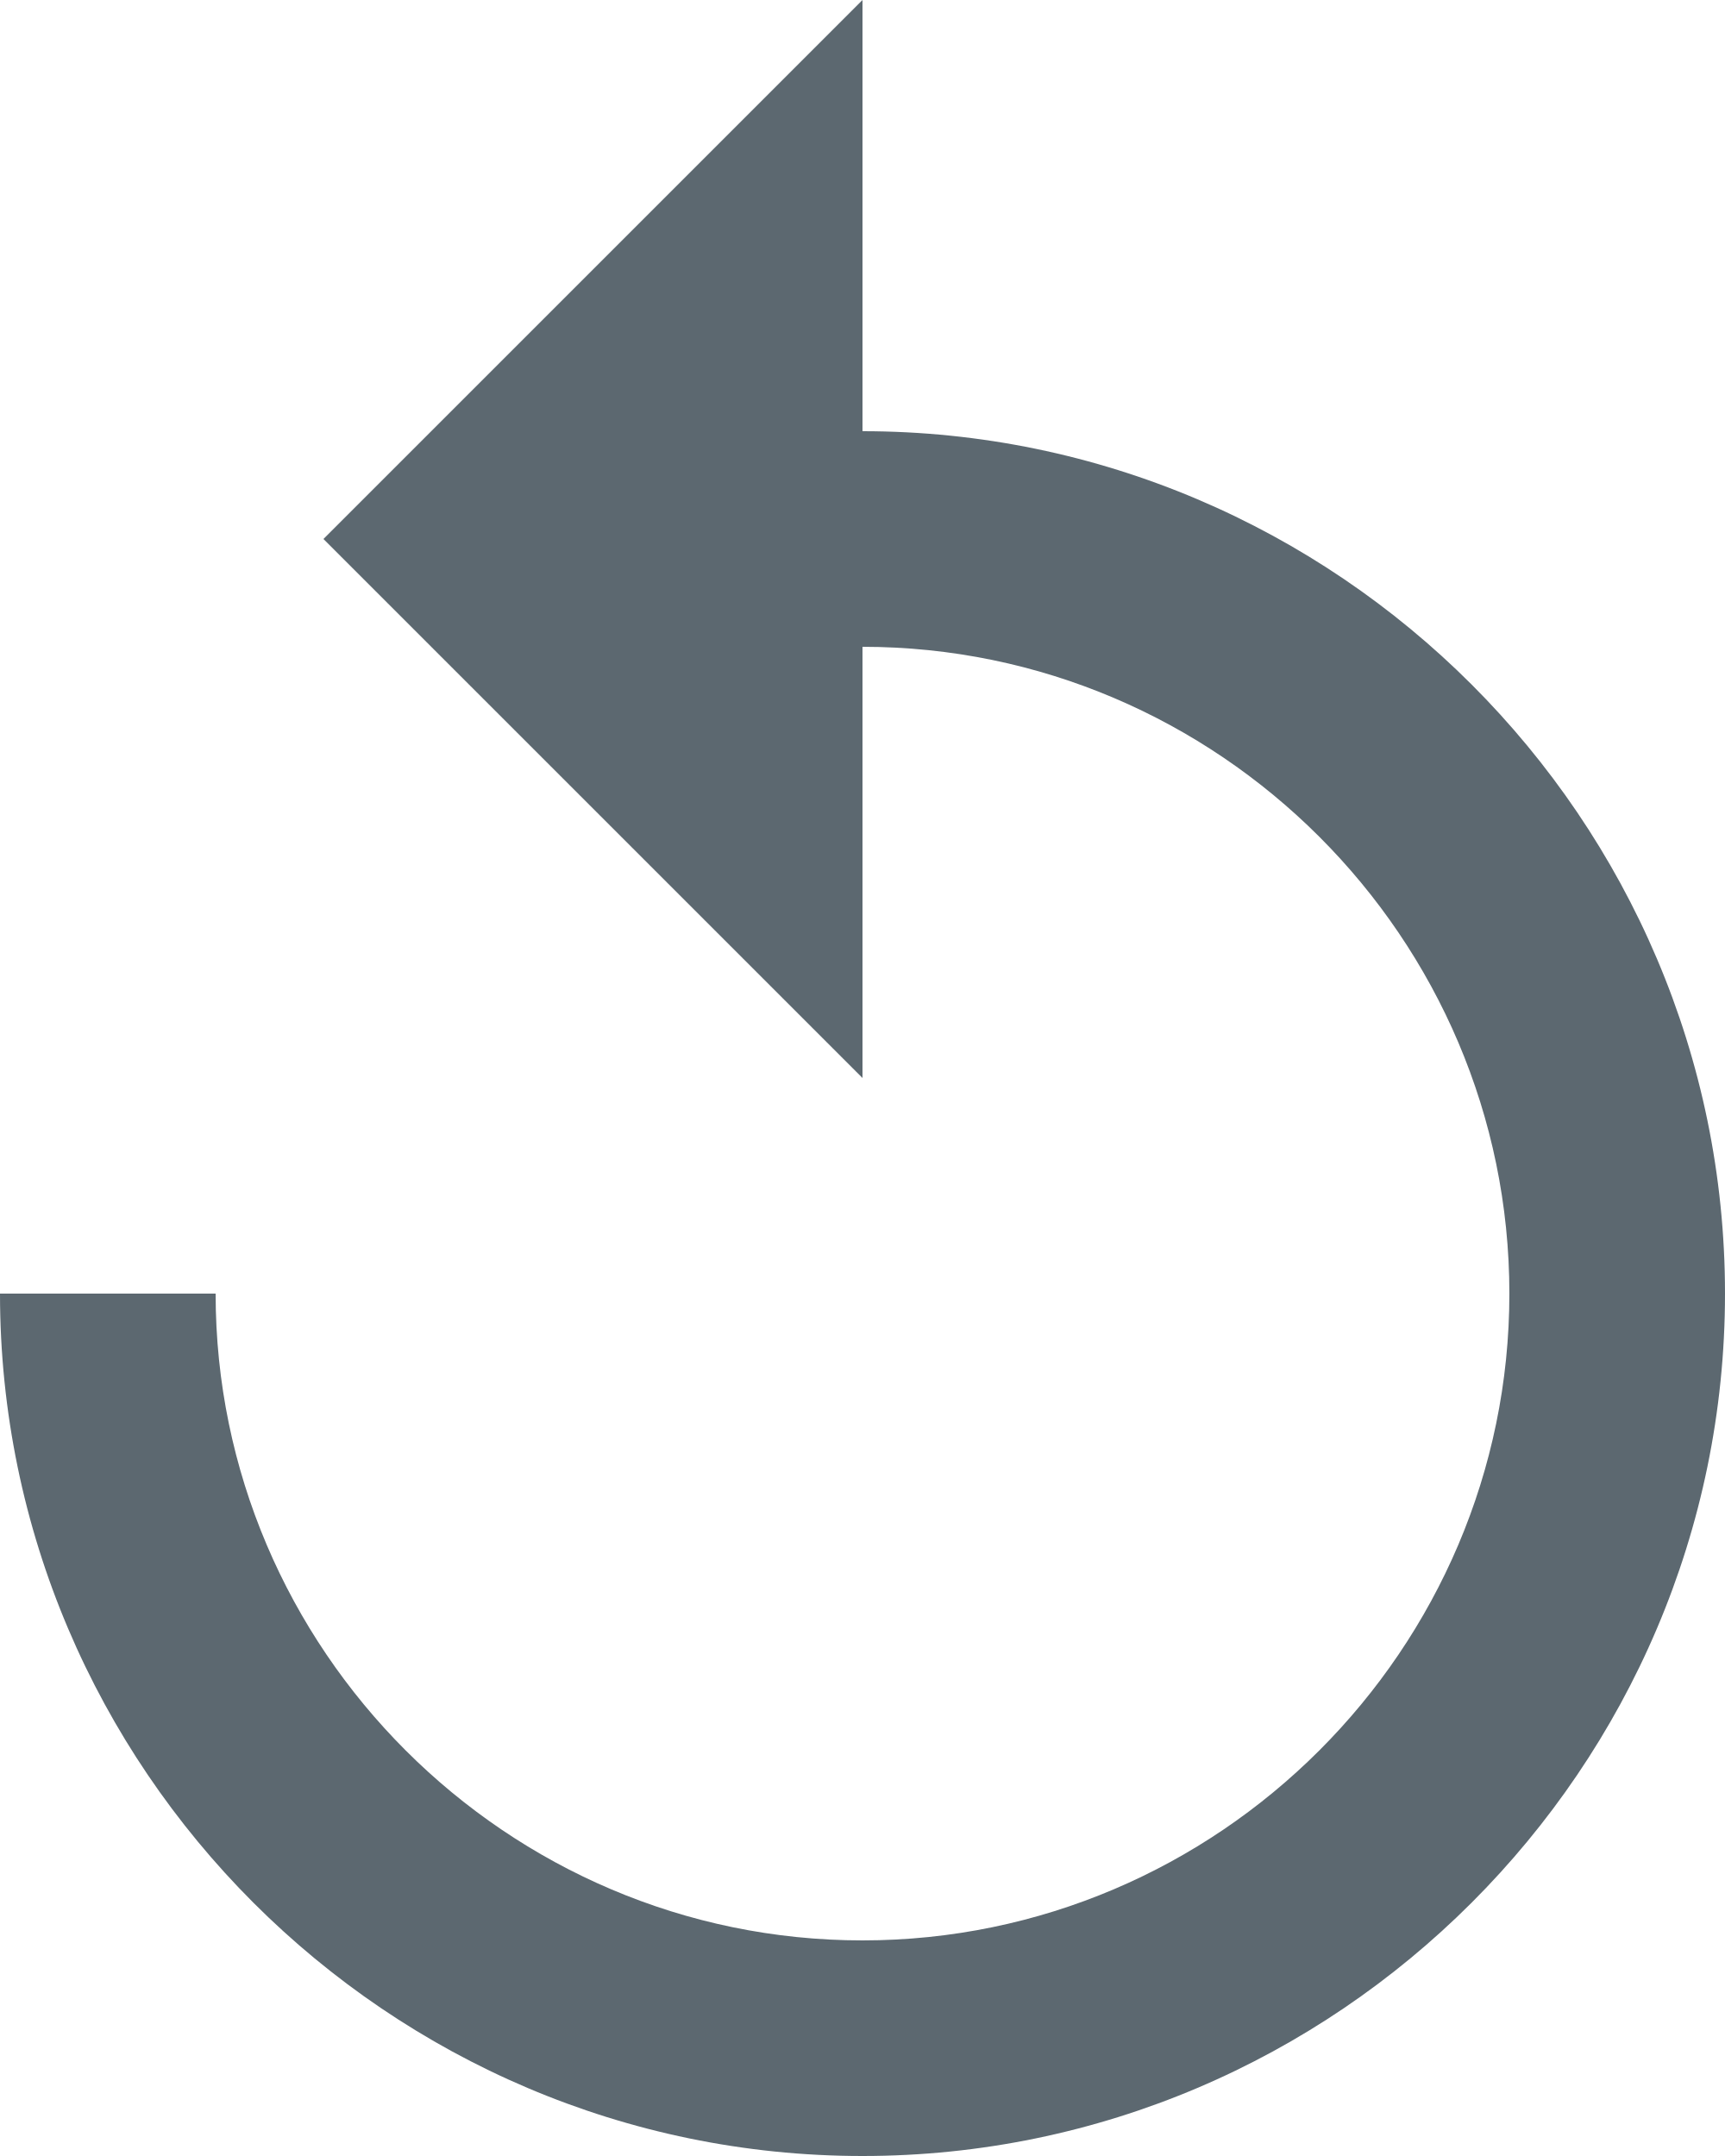
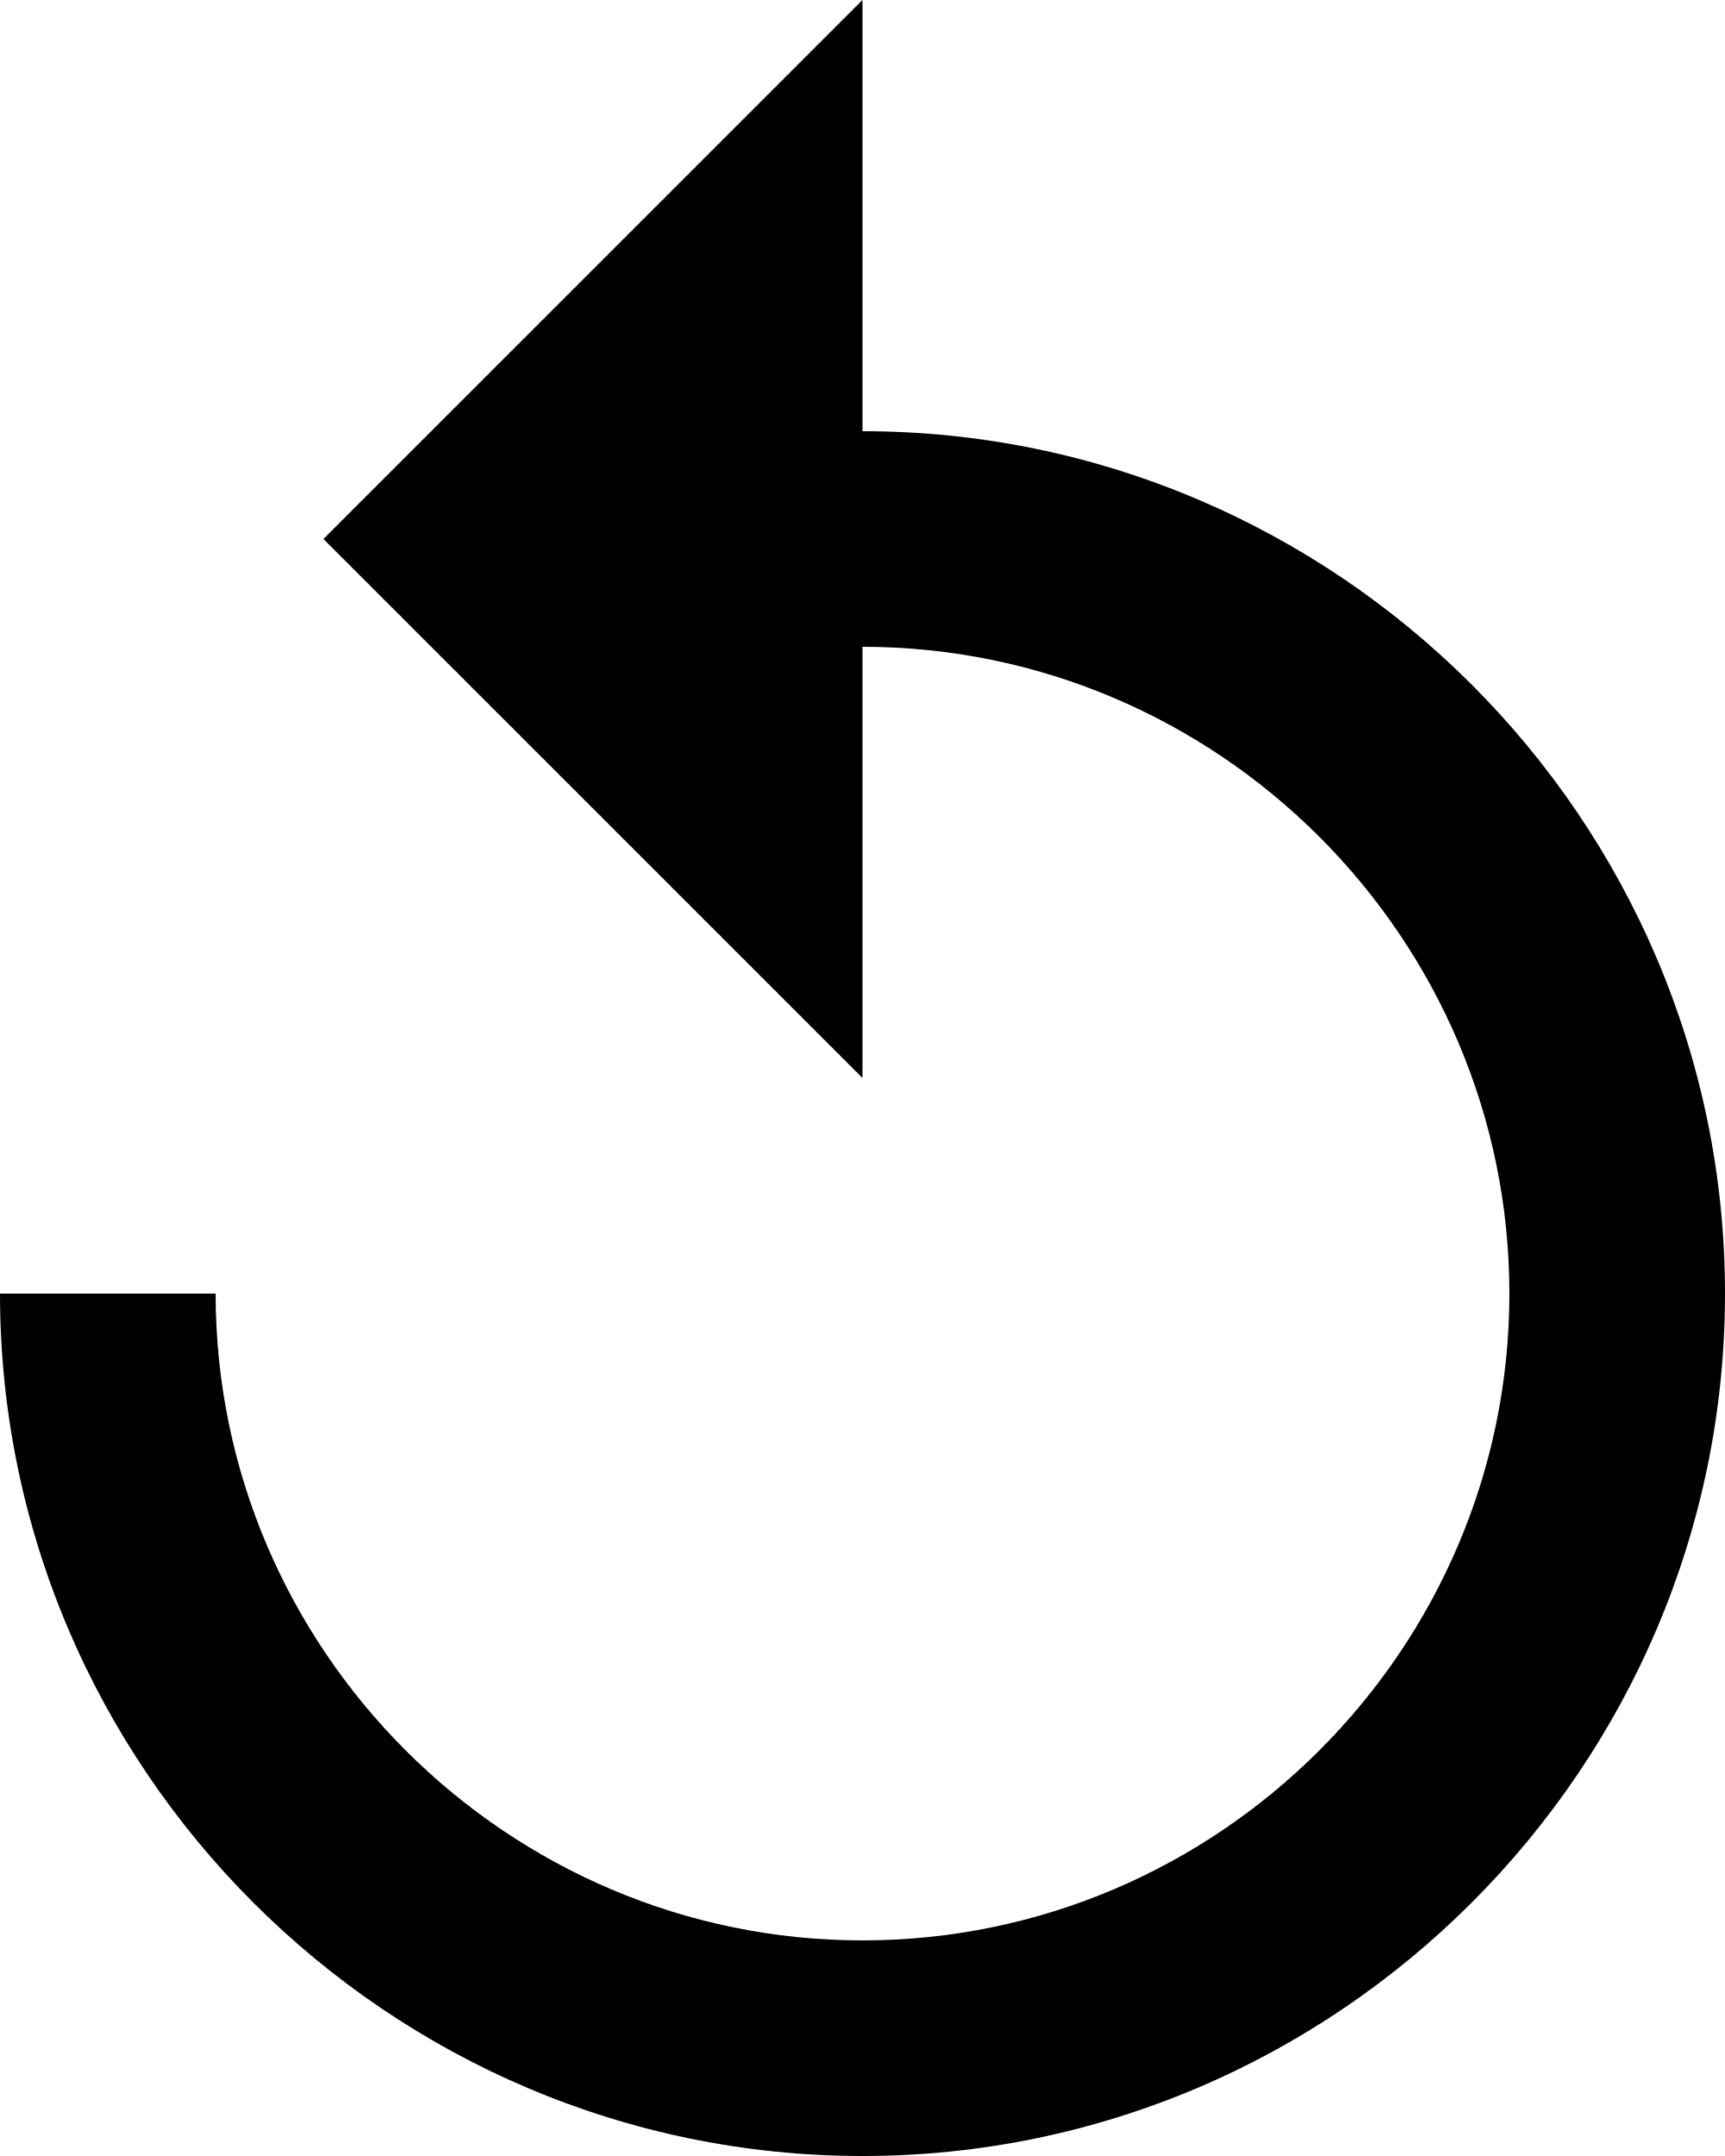
<svg xmlns="http://www.w3.org/2000/svg" width="16" height="20" viewBox="0 0 16 20" fill="currentColor">
-   <path d="M8 4V0L3 5L8 10V6C11.3 6 14 8.7 14 12C14 15.3 11.3 18 8 18C4.7 18 2 15.3 2 12H0C0 16.4 3.6 20 8 20C12.4 20 16 16.4 16 12C16 7.6 12.4 4 8 4Z" fill="#5C6870" />
+   <path d="M8 4V0L3 5L8 10V6C11.3 6 14 8.7 14 12C14 15.3 11.3 18 8 18C4.7 18 2 15.3 2 12H0C0 16.4 3.6 20 8 20C12.4 20 16 16.4 16 12C16 7.6 12.4 4 8 4Z" />
</svg>
